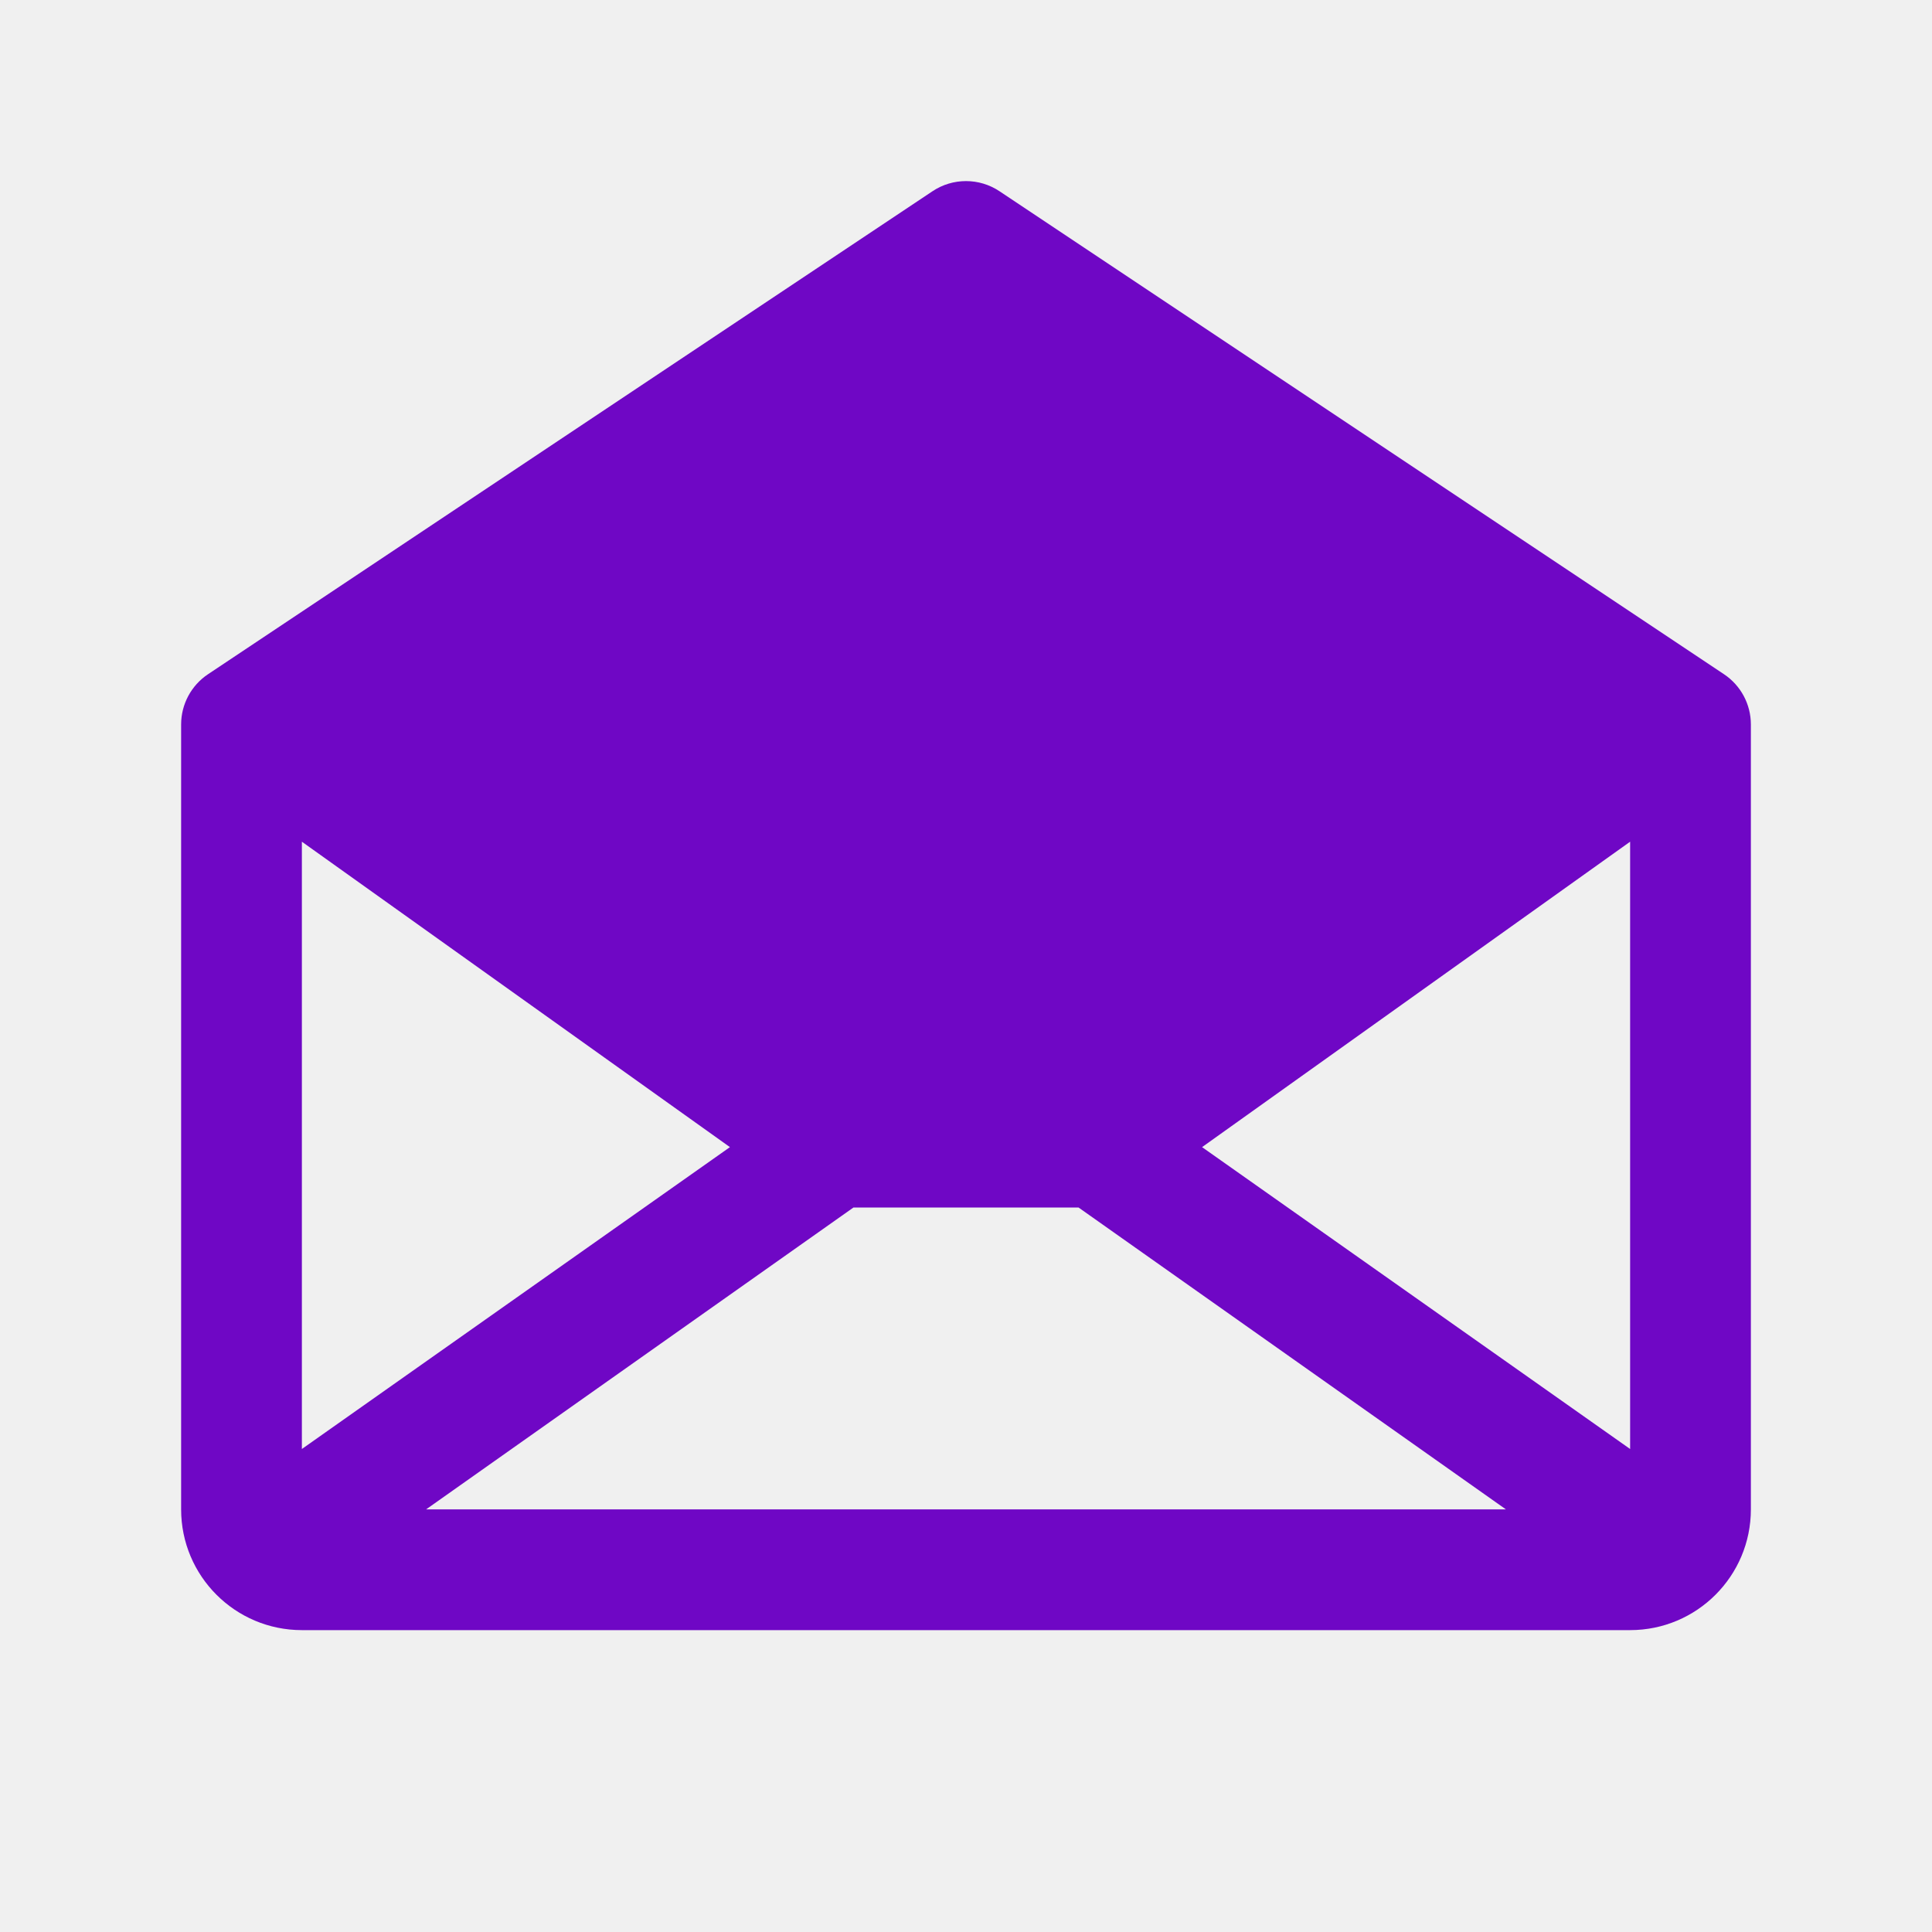
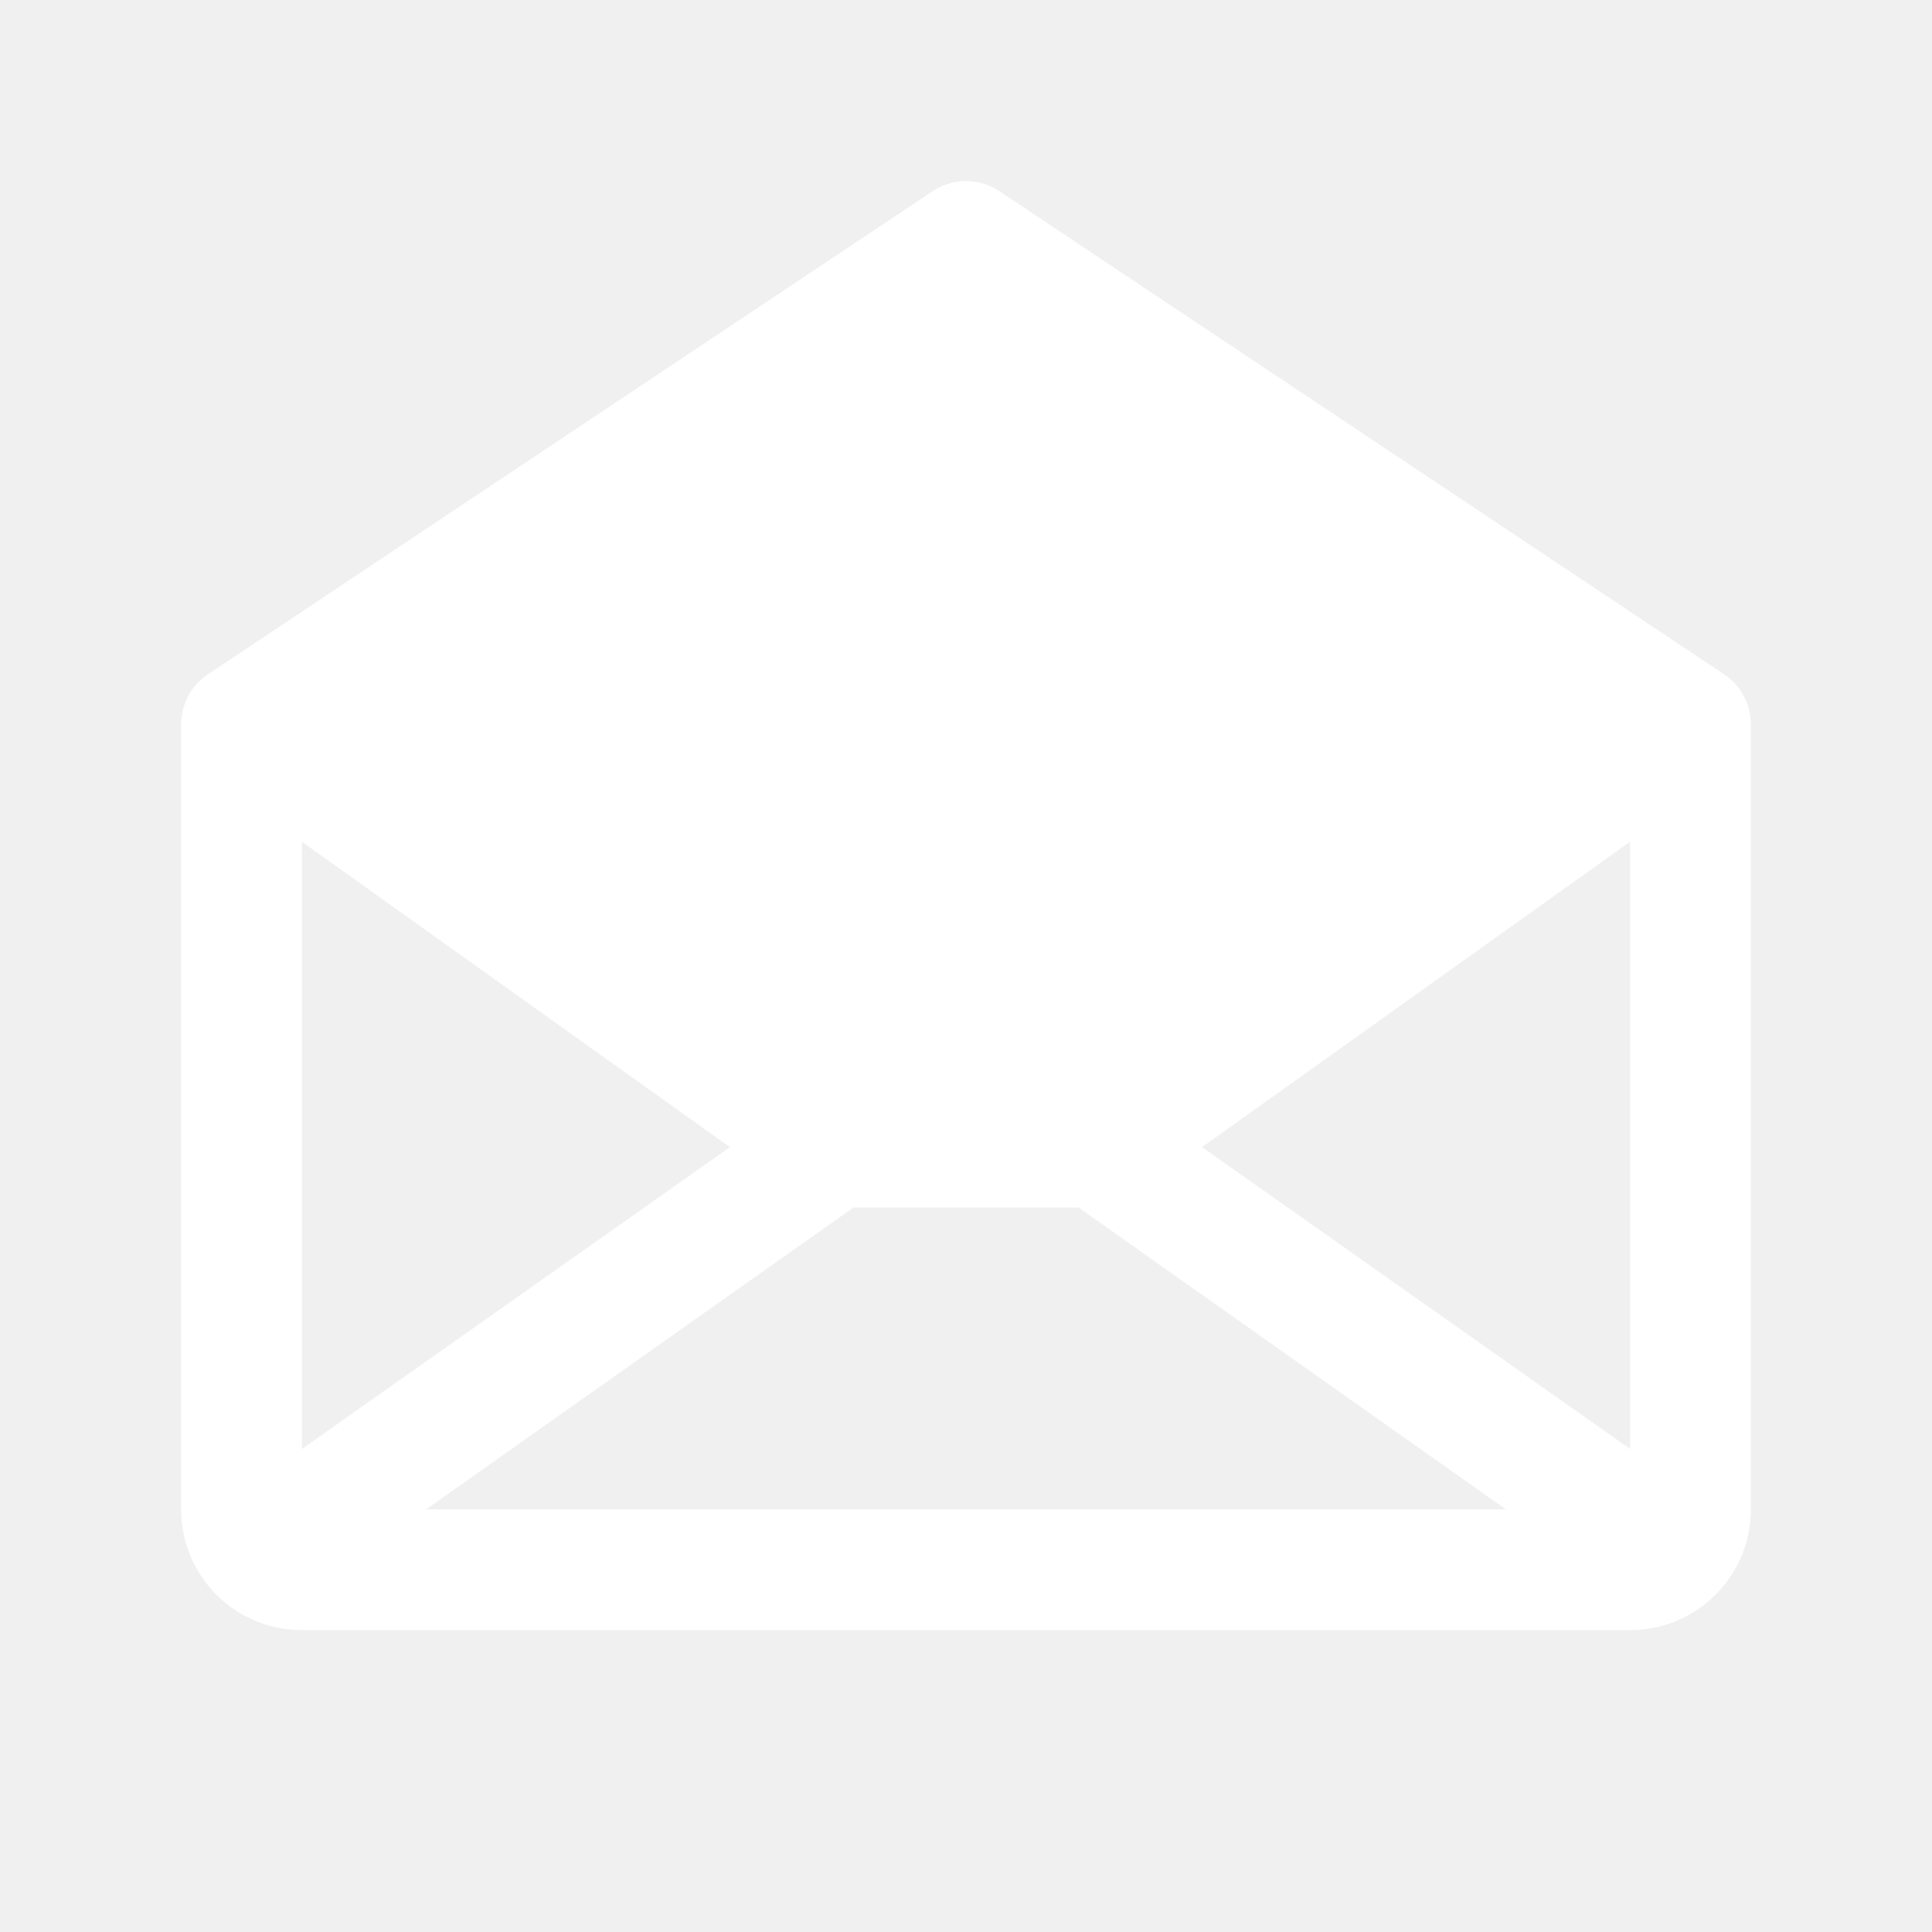
- <svg xmlns="http://www.w3.org/2000/svg" width="48" height="48" fill="#6f07c5" viewBox="0 0 256 256">
+ <svg xmlns="http://www.w3.org/2000/svg" width="48" height="48" fill="#ffffff" viewBox="0 0 256 256">
  <path d="M228.44,89.34l-96-64a8,8,0,0,0-8.88,0l-96,64A8,8,0,0,0,24,96V200a16,16,0,0,0,16,16H216a16,16,0,0,0,16-16V96A8,8,0,0,0,228.44,89.34ZM96.72,152,40,192V111.53Zm16.37,8h29.82l56.63,40H56.46Zm46.19-8L216,111.53V192Z" />
</svg>
